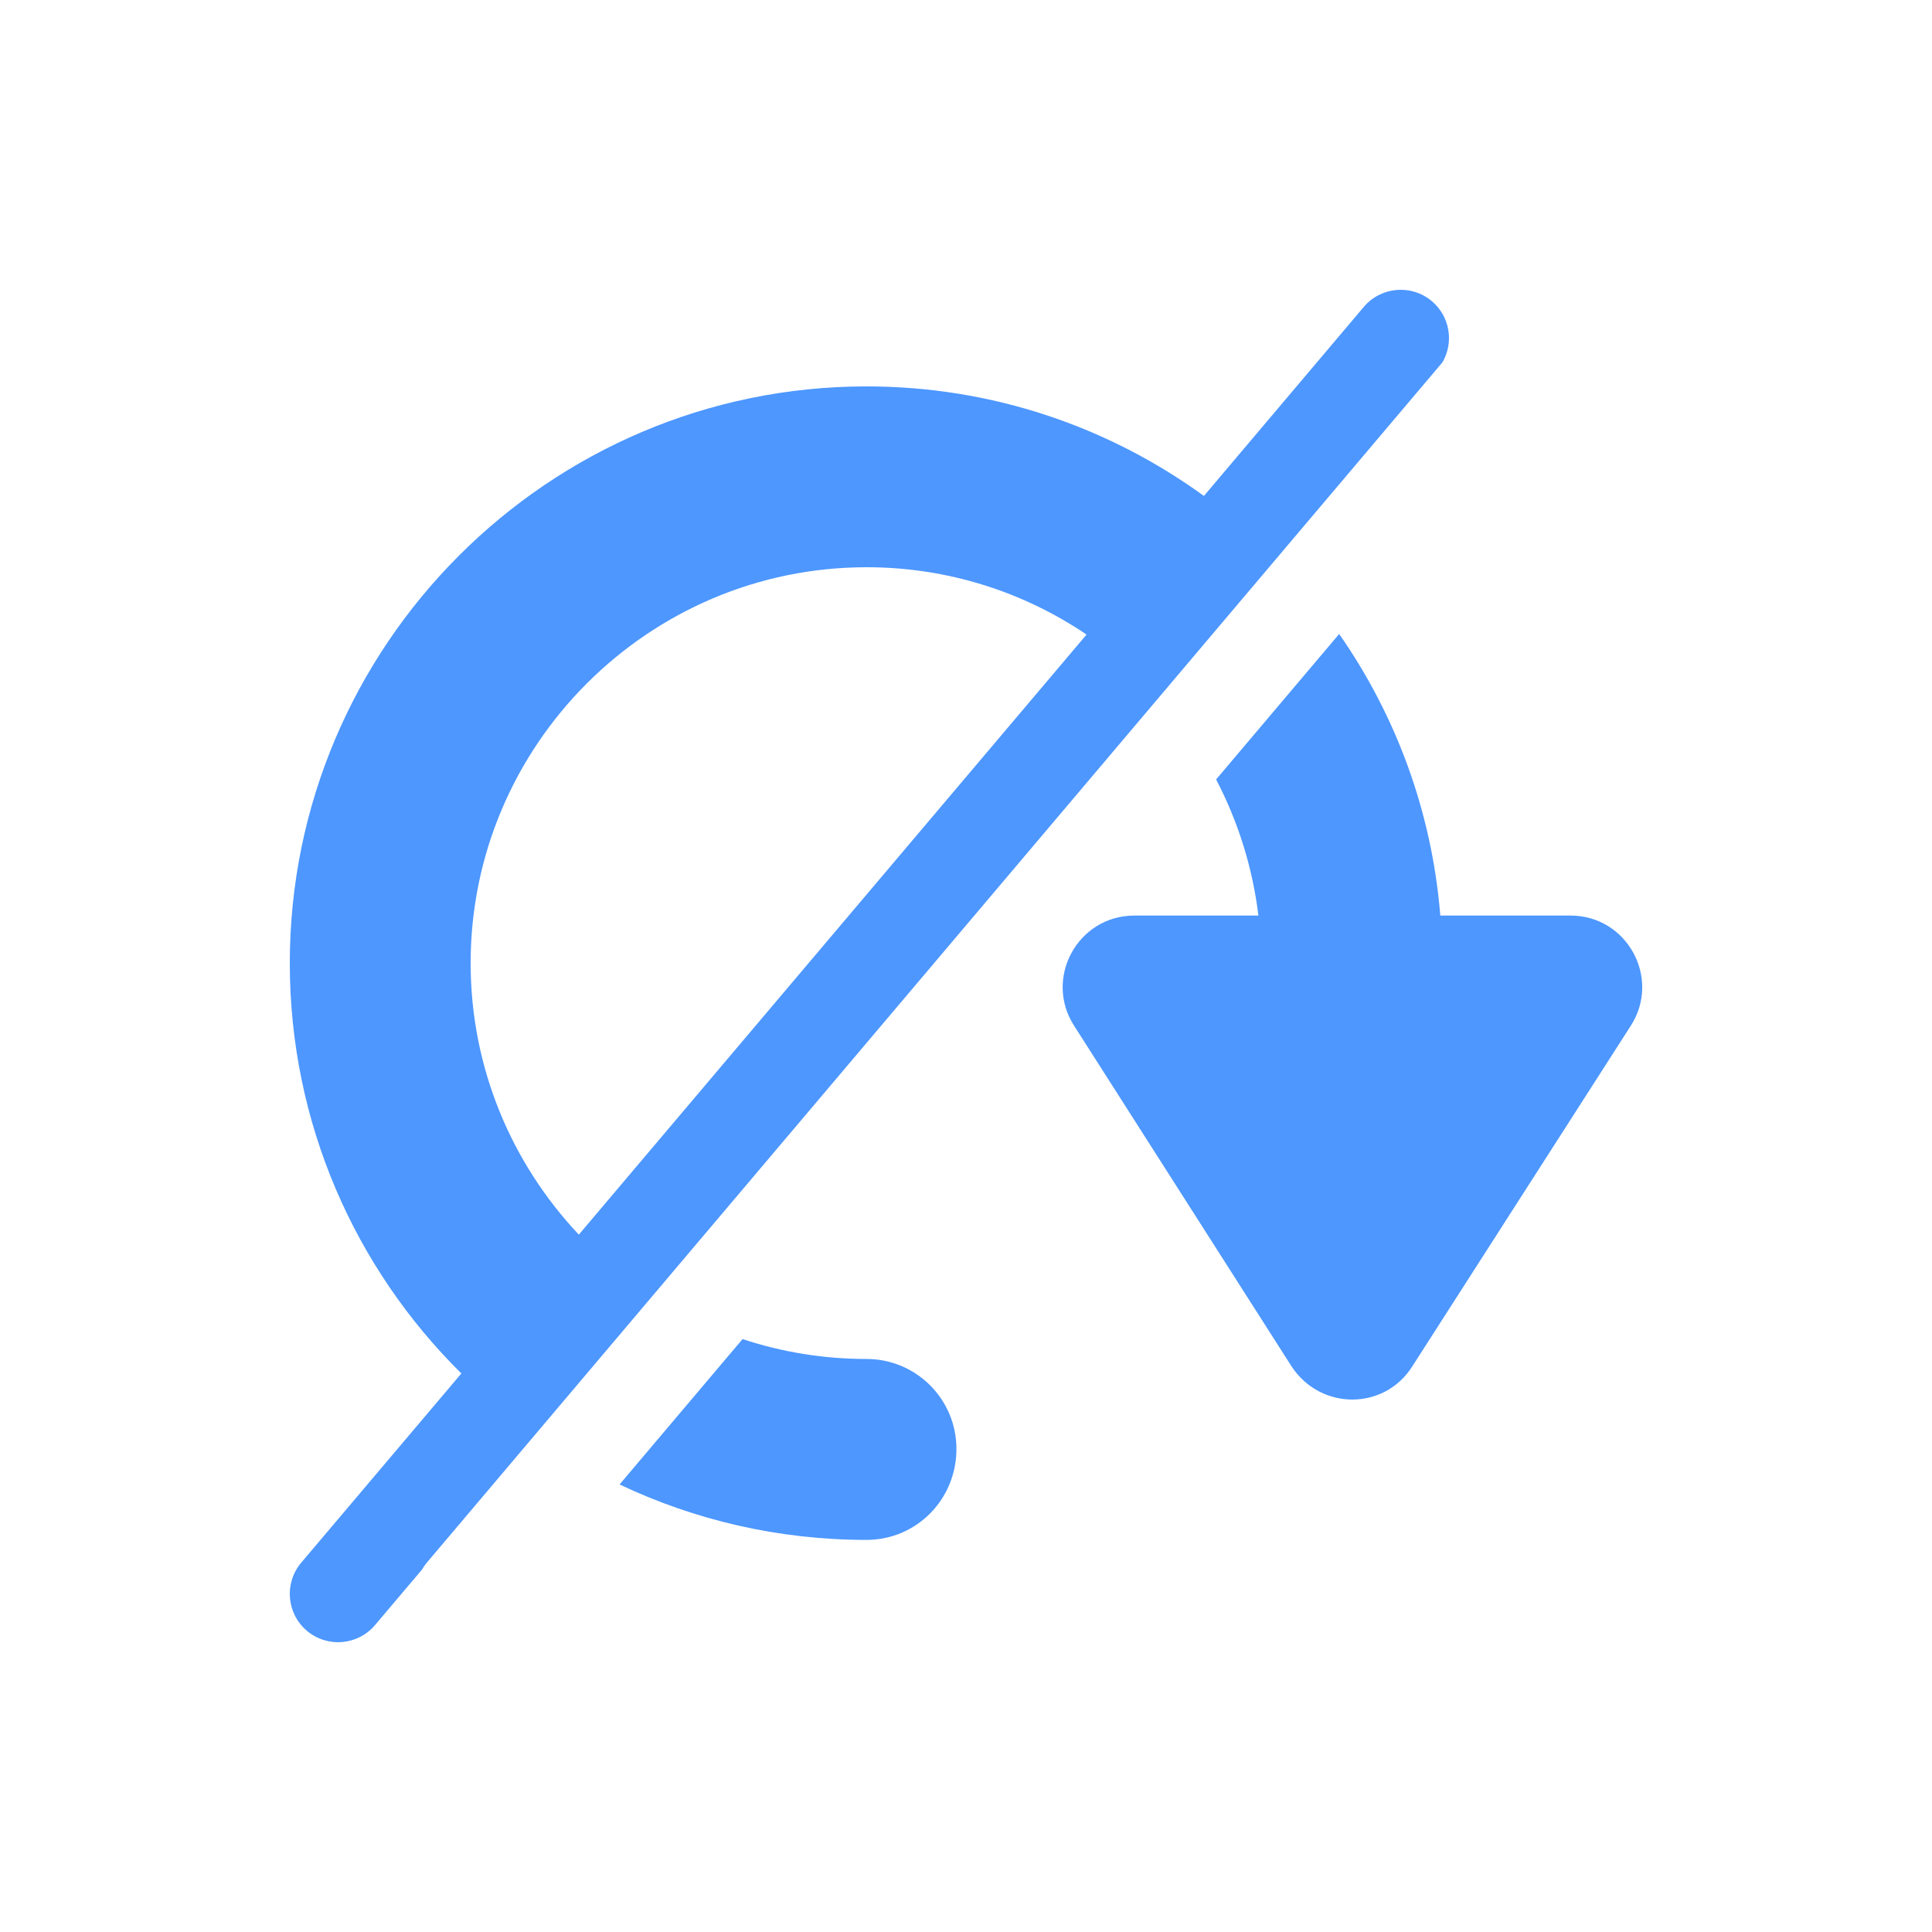
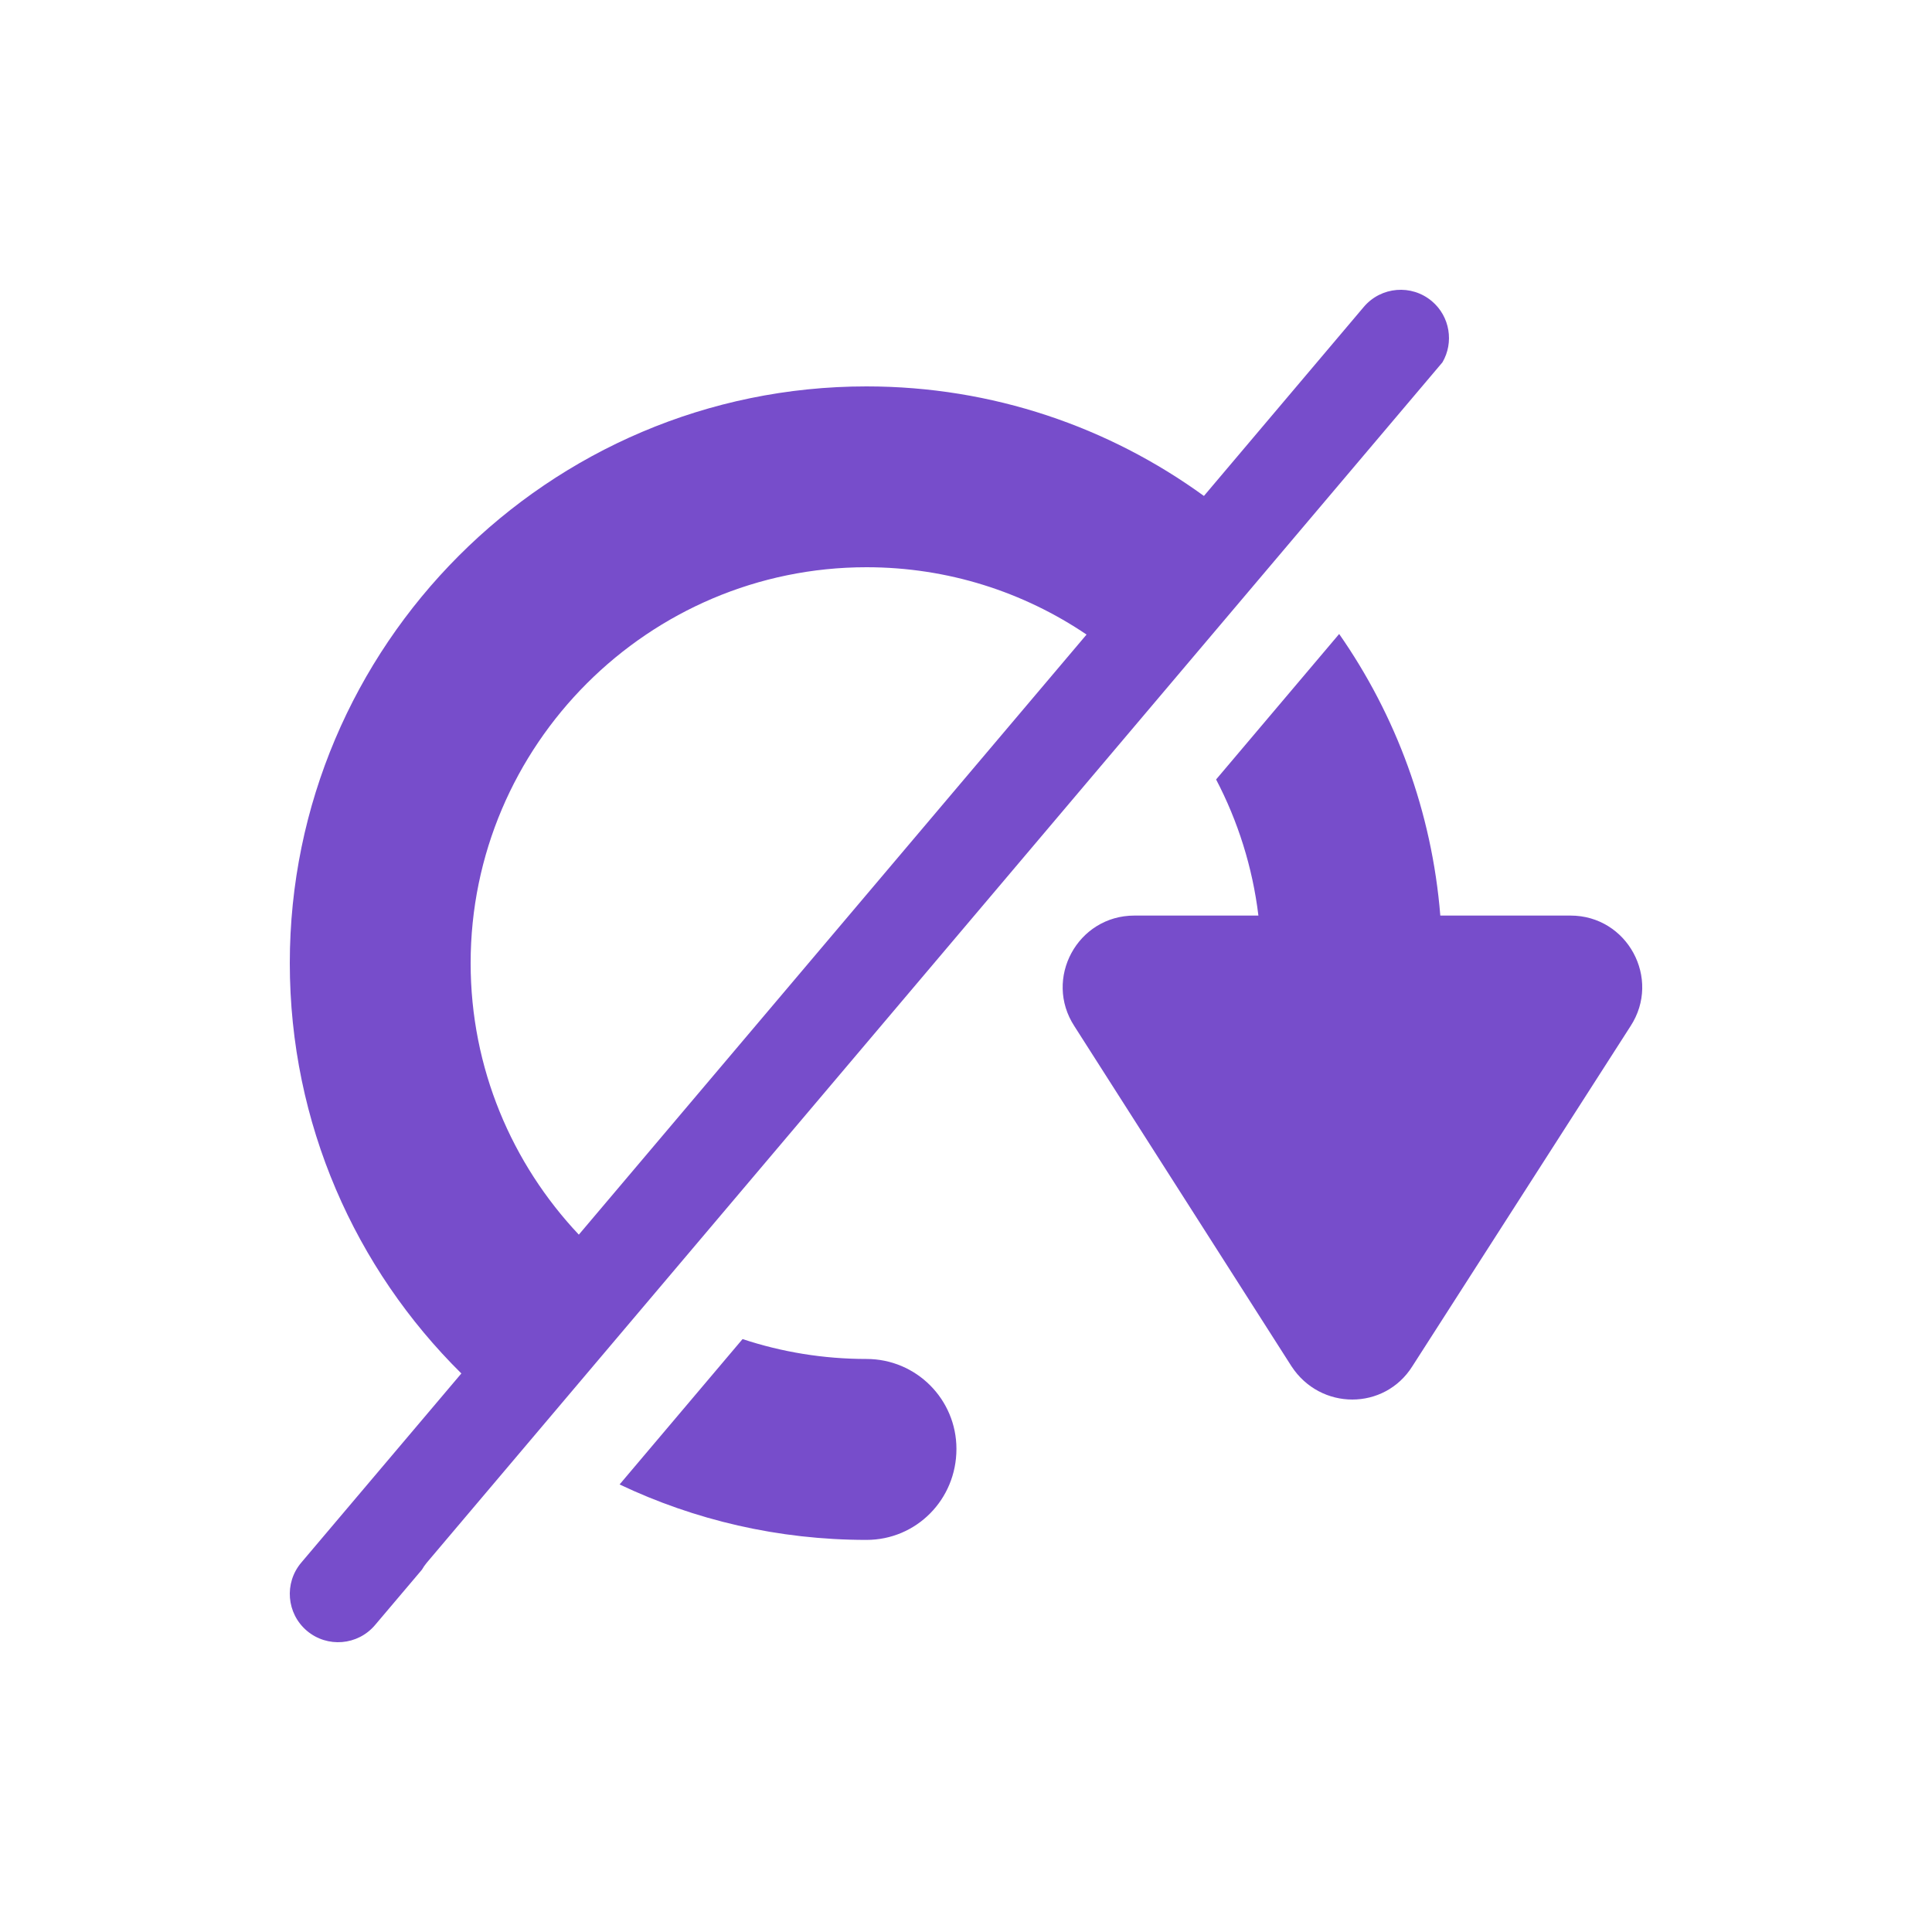
<svg xmlns="http://www.w3.org/2000/svg" width="20px" height="20px" viewBox="0 0 20 20" version="1.1">
  <defs />
  <g id="dont-rotate-active" stroke="none" stroke-width="1" fill="none" fill-rule="evenodd">
-     <path d="M12.589,8.069 L13.863,6.563 C14.449,7.403 14.823,8.401 14.91,9.478 L16.258,9.478 C16.847,9.478 17.2,10.131 16.879,10.623 L14.621,14.143 C14.332,14.603 13.669,14.603 13.369,14.143 L11.122,10.623 C10.801,10.131 11.154,9.478 11.743,9.478 L13.027,9.478 C12.966,8.975 12.814,8.499 12.589,8.069 Z M14.932,3.751 L4.418,16.177 C4.399,16.2 4.382,16.224 4.368,16.249 L3.882,16.823 C3.703,17.034 3.388,17.06 3.177,16.882 C2.966,16.703 2.94,16.388 3.118,16.177 L4.776,14.218 C3.68,13.135 3,11.632 3,9.97 C3,6.686 5.675,4 8.97,4 C10.274,4 11.481,4.421 12.463,5.134 L14.118,3.177 C14.297,2.966 14.612,2.94 14.823,3.118 C15.011,3.277 15.052,3.546 14.932,3.751 Z M6.414,15.367 L7.687,13.862 C8.091,13.996 8.523,14.068 8.97,14.068 C9.485,14.068 9.901,14.485 9.901,14.999 C9.901,15.524 9.485,15.941 8.97,15.941 C8.056,15.941 7.189,15.735 6.414,15.367 Z M11.248,6.569 C10.597,6.129 9.814,5.872 8.97,5.872 C6.714,5.872 4.872,7.713 4.872,9.97 C4.872,11.057 5.299,12.046 5.992,12.781 L11.248,6.569 Z" id="Combined-Shape" fill="#4D97FF" />
+     <path d="M12.589,8.069 L13.863,6.563 C14.449,7.403 14.823,8.401 14.91,9.478 L16.258,9.478 C16.847,9.478 17.2,10.131 16.879,10.623 L14.621,14.143 C14.332,14.603 13.669,14.603 13.369,14.143 L11.122,10.623 C10.801,10.131 11.154,9.478 11.743,9.478 L13.027,9.478 C12.966,8.975 12.814,8.499 12.589,8.069 Z M14.932,3.751 L4.418,16.177 C4.399,16.2 4.382,16.224 4.368,16.249 L3.882,16.823 C3.703,17.034 3.388,17.06 3.177,16.882 C2.966,16.703 2.94,16.388 3.118,16.177 L4.776,14.218 C3.68,13.135 3,11.632 3,9.97 C3,6.686 5.675,4 8.97,4 C10.274,4 11.481,4.421 12.463,5.134 L14.118,3.177 C14.297,2.966 14.612,2.94 14.823,3.118 C15.011,3.277 15.052,3.546 14.932,3.751 Z M6.414,15.367 L7.687,13.862 C8.091,13.996 8.523,14.068 8.97,14.068 C9.485,14.068 9.901,14.485 9.901,14.999 C9.901,15.524 9.485,15.941 8.97,15.941 C8.056,15.941 7.189,15.735 6.414,15.367 Z M11.248,6.569 C10.597,6.129 9.814,5.872 8.97,5.872 C6.714,5.872 4.872,7.713 4.872,9.97 C4.872,11.057 5.299,12.046 5.992,12.781 L11.248,6.569 Z" id="Combined-Shape" fill="#774DCB" />
  </g>
</svg>
